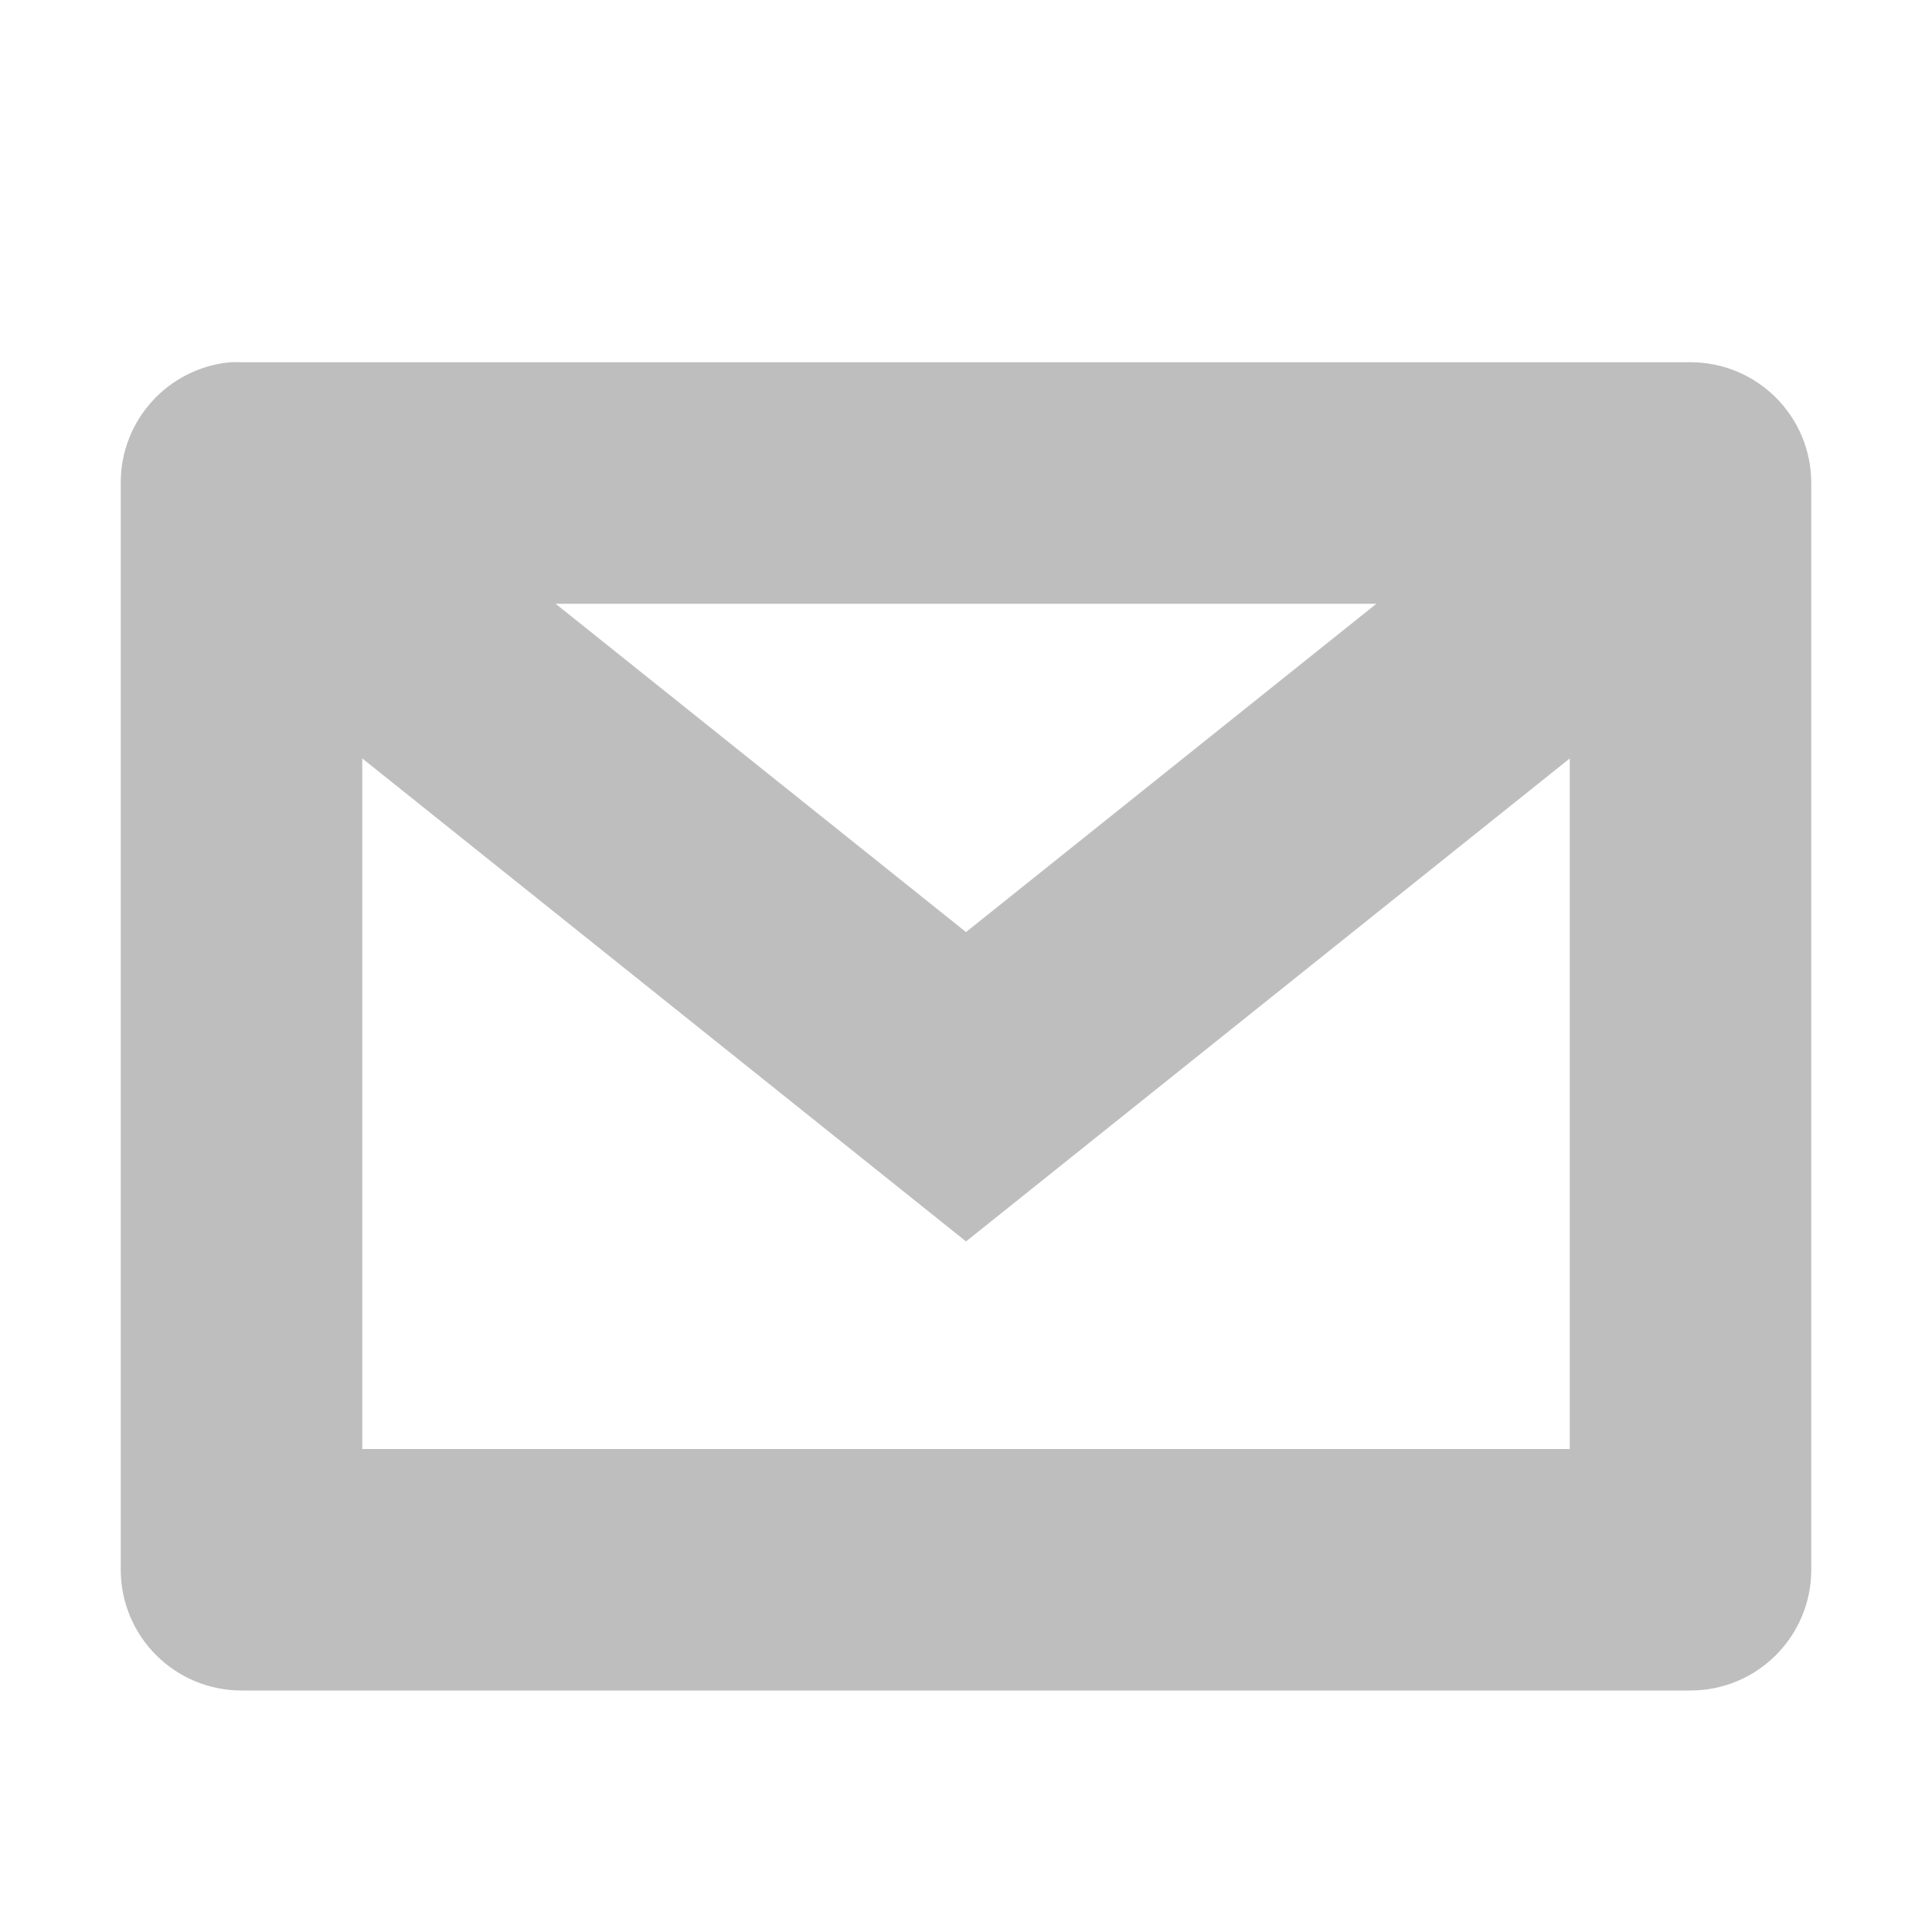
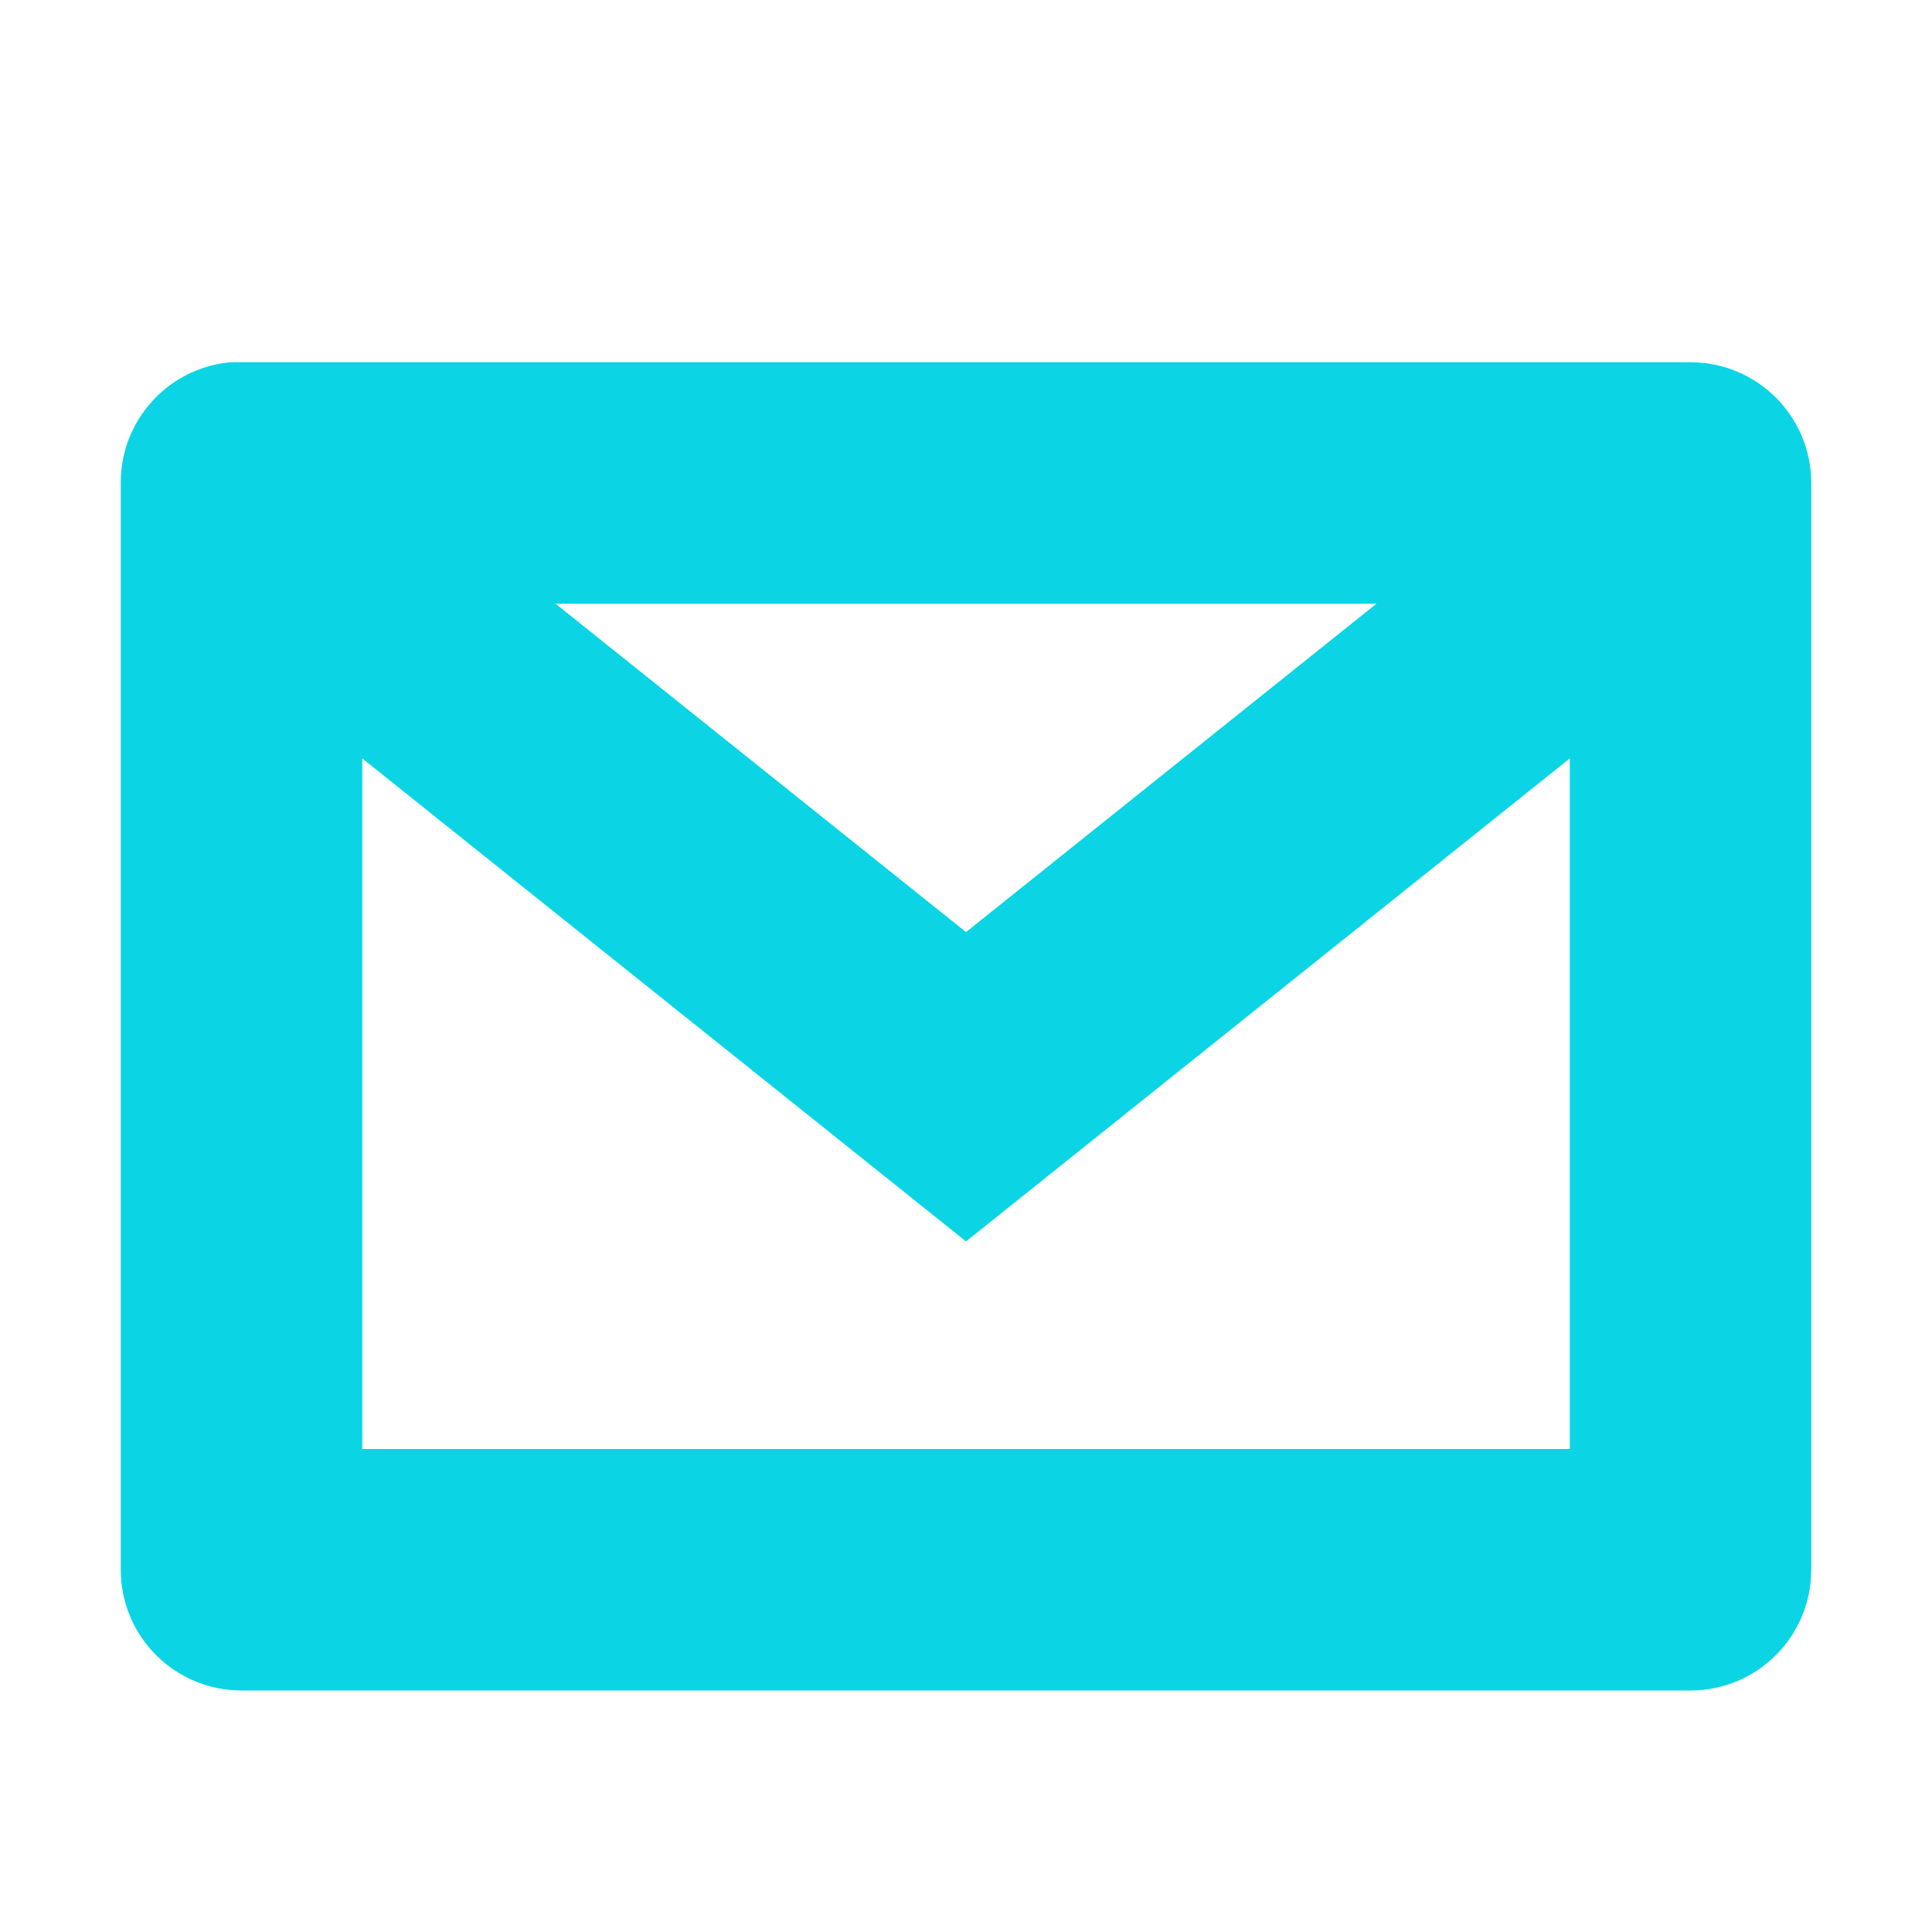
<svg xmlns="http://www.w3.org/2000/svg" id="svg7384" version="1.1" height="16" width="16">
  <defs id="defs7386" />
  <g transform="translate(-40.99995,-297)" id="layer9" style="display:inline">
-     <path d="m 43.781,301 a 1,1 0 0 0 -0.406,1.781 l 5,4 0.625,0.5 0.625,-0.5 5,-4 a 1,1 0 1 0 -1.25,-1.562 l -4.375,3.5 -4.375,-3.5 A 1,1 0 0 0 43.781,301 z" id="path35600" style="font-size:medium;font-style:normal;font-variant:normal;font-weight:normal;font-stretch:normal;text-indent:0;text-align:start;text-decoration:none;line-height:normal;letter-spacing:normal;word-spacing:normal;text-transform:none;direction:ltr;block-progression:tb;writing-mode:lr-tb;text-anchor:start;color:#000000;fill:#bebebe;fill-opacity:1;stroke:none;stroke-width:2;marker:none;visibility:visible;display:inline;overflow:visible;enable-background:accumulate;font-family:Bitstream Vera Sans;-inkscape-font-specification:Bitstream Vera Sans" />
-     <path d="M 42.906,300 A 1,1 0 0 0 42,301 l 0,9 a 1,1 0 0 0 1,1 l 12,0 a 1,1 0 0 0 1,-1 l 0,-9 a 1,1 0 0 0 -1,-1 l -12,0 a 1,1 0 0 0 -0.094,0 z M 44,302 l 10,0 0,7 -10,0 0,-7 z" id="rect35604" style="font-size:medium;font-style:normal;font-variant:normal;font-weight:normal;font-stretch:normal;text-indent:0;text-align:start;text-decoration:none;line-height:normal;letter-spacing:normal;word-spacing:normal;text-transform:none;direction:ltr;block-progression:tb;writing-mode:lr-tb;text-anchor:start;color:#000000;fill:#bebebe;fill-opacity:1;stroke:none;stroke-width:2;marker:none;visibility:visible;display:inline;overflow:visible;enable-background:accumulate;font-family:Bitstream Vera Sans;-inkscape-font-specification:Bitstream Vera Sans" />
+     <path d="m 43.781,301 a 1,1 0 0 0 -0.406,1.781 l 5,4 0.625,0.5 0.625,-0.5 5,-4 a 1,1 0 1 0 -1.25,-1.562 l -4.375,3.5 -4.375,-3.5 A 1,1 0 0 0 43.781,301 z" id="path35600" style="font-size:medium;font-style:normal;font-variant:normal;font-weight:normal;font-stretch:normal;text-indent:0;text-align:start;text-decoration:none;line-height:normal;letter-spacing:normal;word-spacing:normal;text-transform:none;direction:ltr;block-progression:tb;writing-mode:lr-tb;text-anchor:start;color:#000000;fill:#0bd5e4;fill-opacity:1;stroke:none;stroke-width:2;marker:none;visibility:visible;display:inline;overflow:visible;enable-background:accumulate;font-family:Bitstream Vera Sans;-inkscape-font-specification:Bitstream Vera Sans" />
+     <path d="M 42.906,300 A 1,1 0 0 0 42,301 l 0,9 a 1,1 0 0 0 1,1 l 12,0 a 1,1 0 0 0 1,-1 l 0,-9 a 1,1 0 0 0 -1,-1 l -12,0 a 1,1 0 0 0 -0.094,0 z M 44,302 l 10,0 0,7 -10,0 0,-7 z" id="rect35604" style="font-size:medium;font-style:normal;font-variant:normal;font-weight:normal;font-stretch:normal;text-indent:0;text-align:start;text-decoration:none;line-height:normal;letter-spacing:normal;word-spacing:normal;text-transform:none;direction:ltr;block-progression:tb;writing-mode:lr-tb;text-anchor:start;color:#000000;fill:#0bd5e4;fill-opacity:1;stroke:none;stroke-width:2;marker:none;visibility:visible;display:inline;overflow:visible;enable-background:accumulate;font-family:Bitstream Vera Sans;-inkscape-font-specification:Bitstream Vera Sans" />
  </g>
  <g transform="translate(-40.99995,-297)" id="layer10" />
  <g transform="translate(-40.99995,-297)" id="layer11" />
  <g transform="translate(-40.99995,-297)" id="layer12" />
  <g transform="translate(-40.99995,-297)" id="layer13" />
  <g transform="translate(-40.99995,-297)" id="layer14" />
  <g transform="translate(-40.99995,-297)" id="layer15" style="display:inline" />
</svg>
